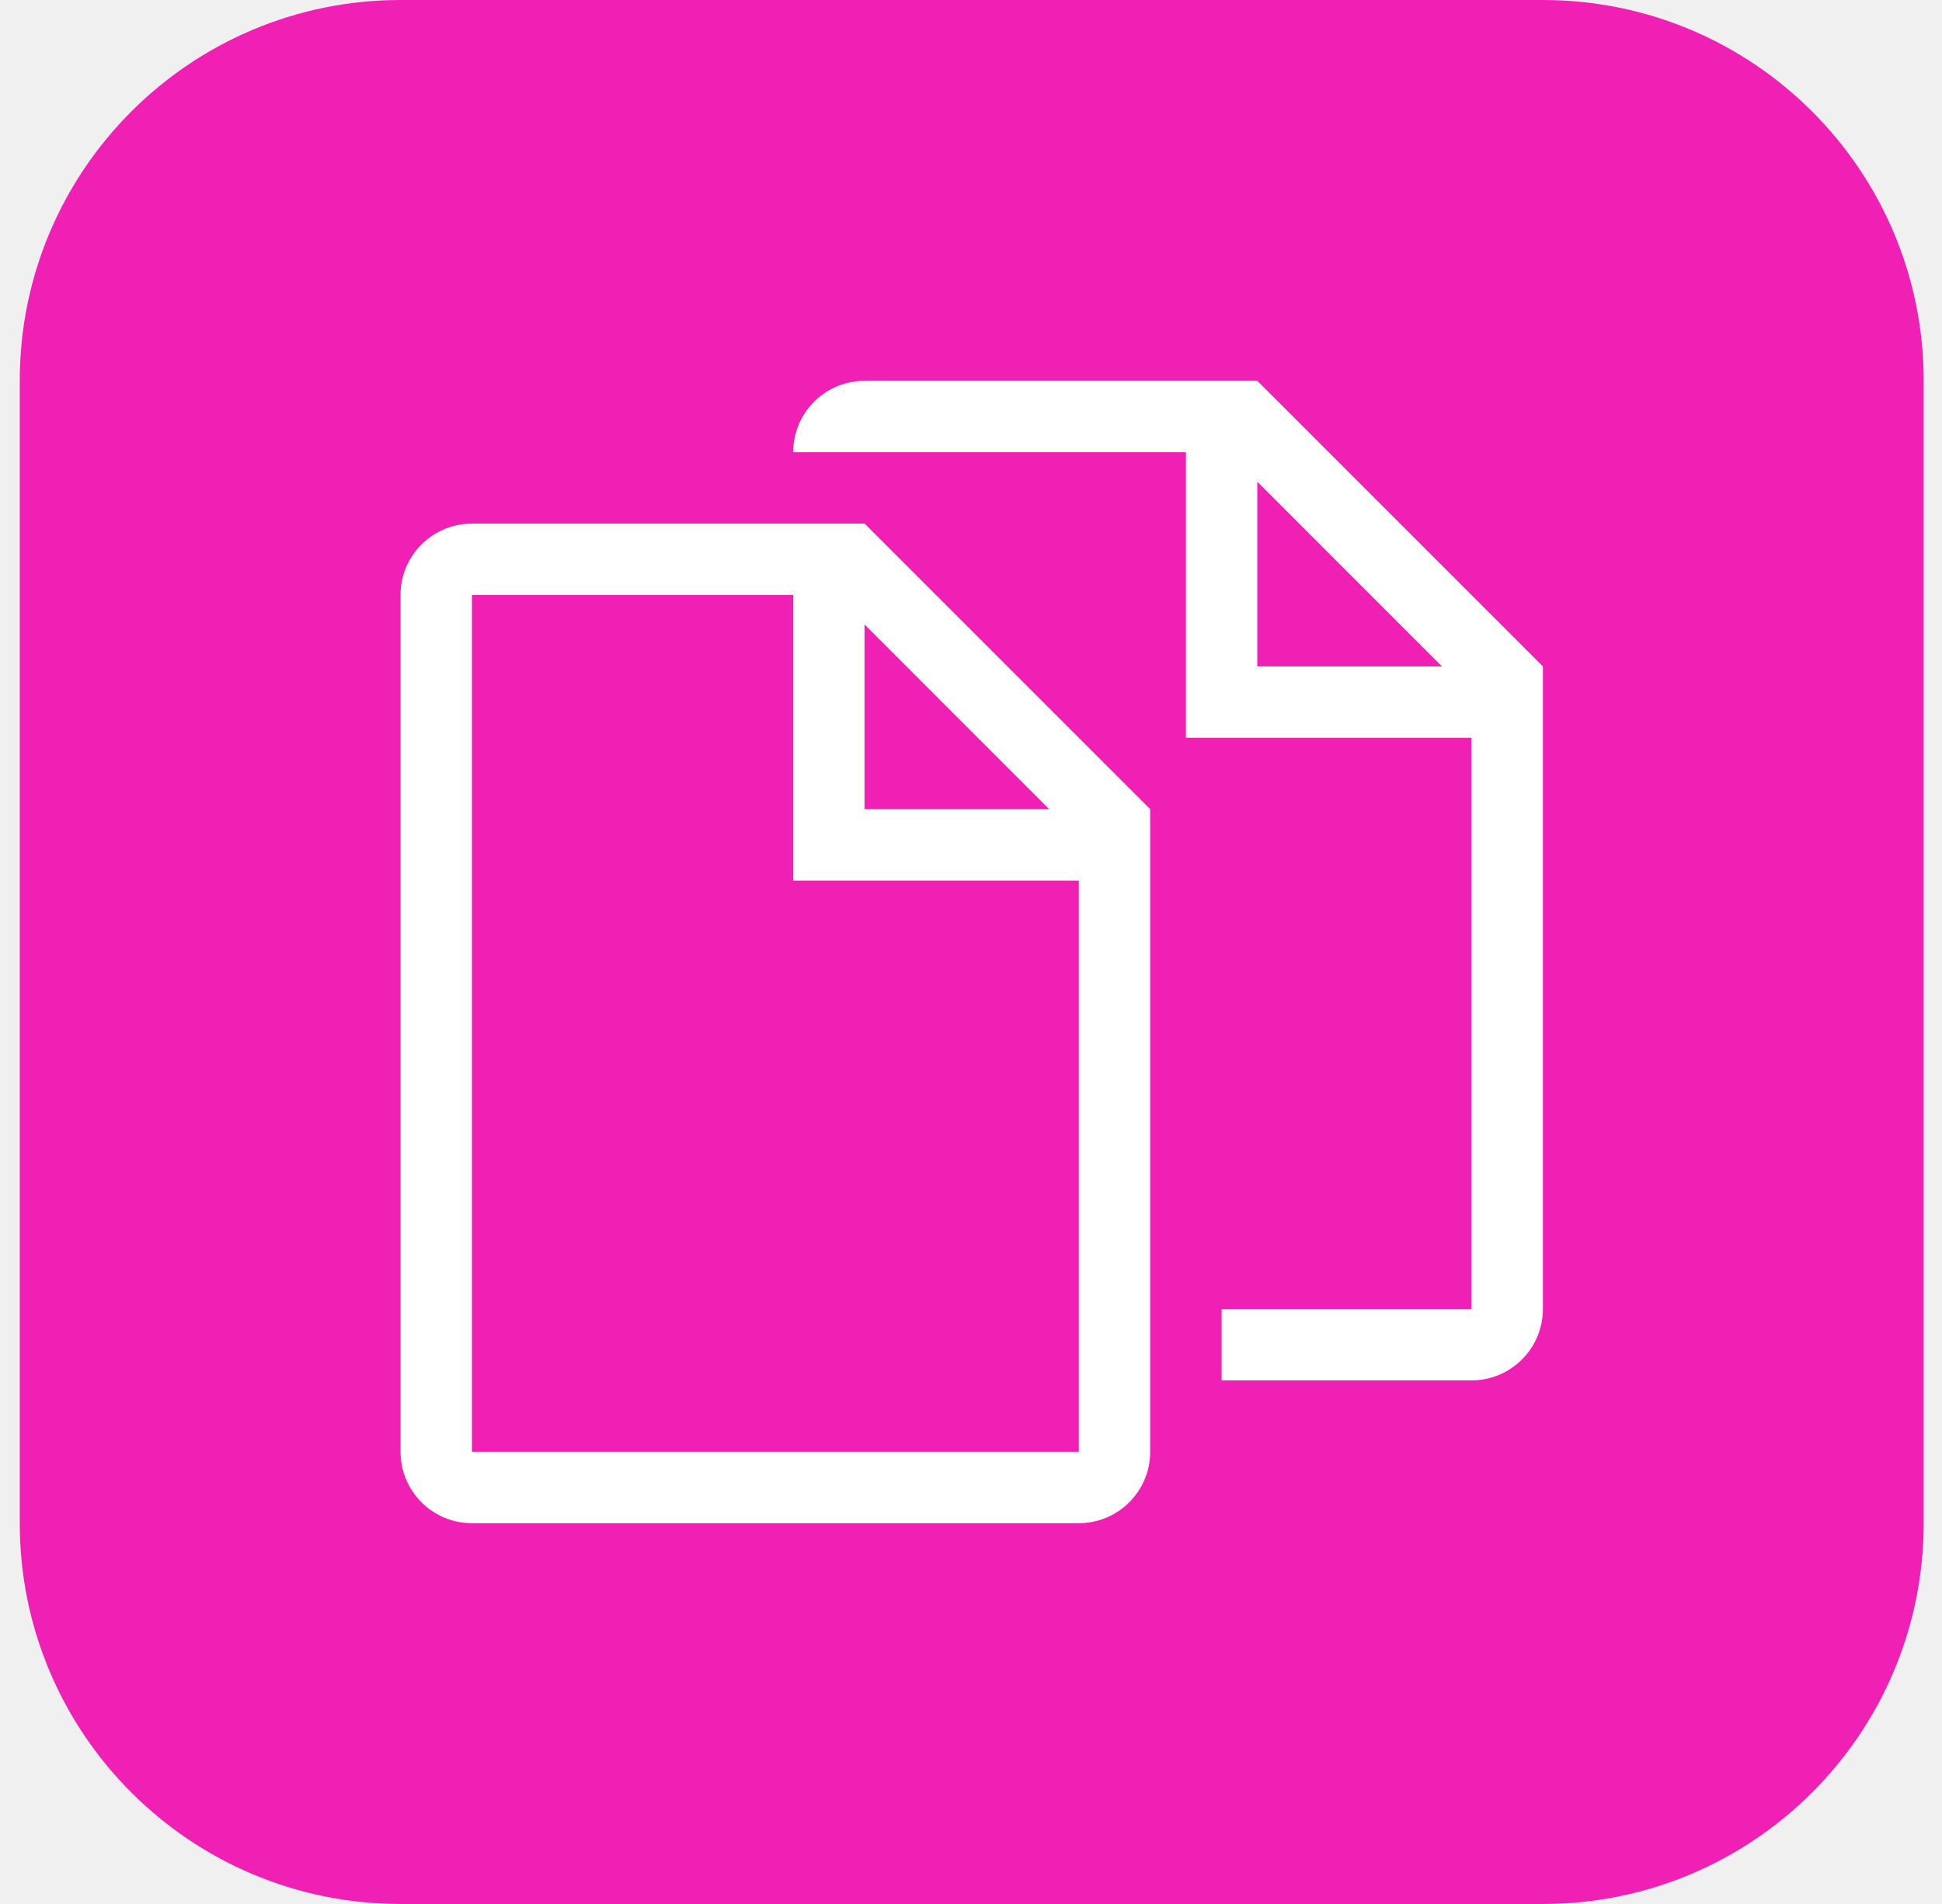
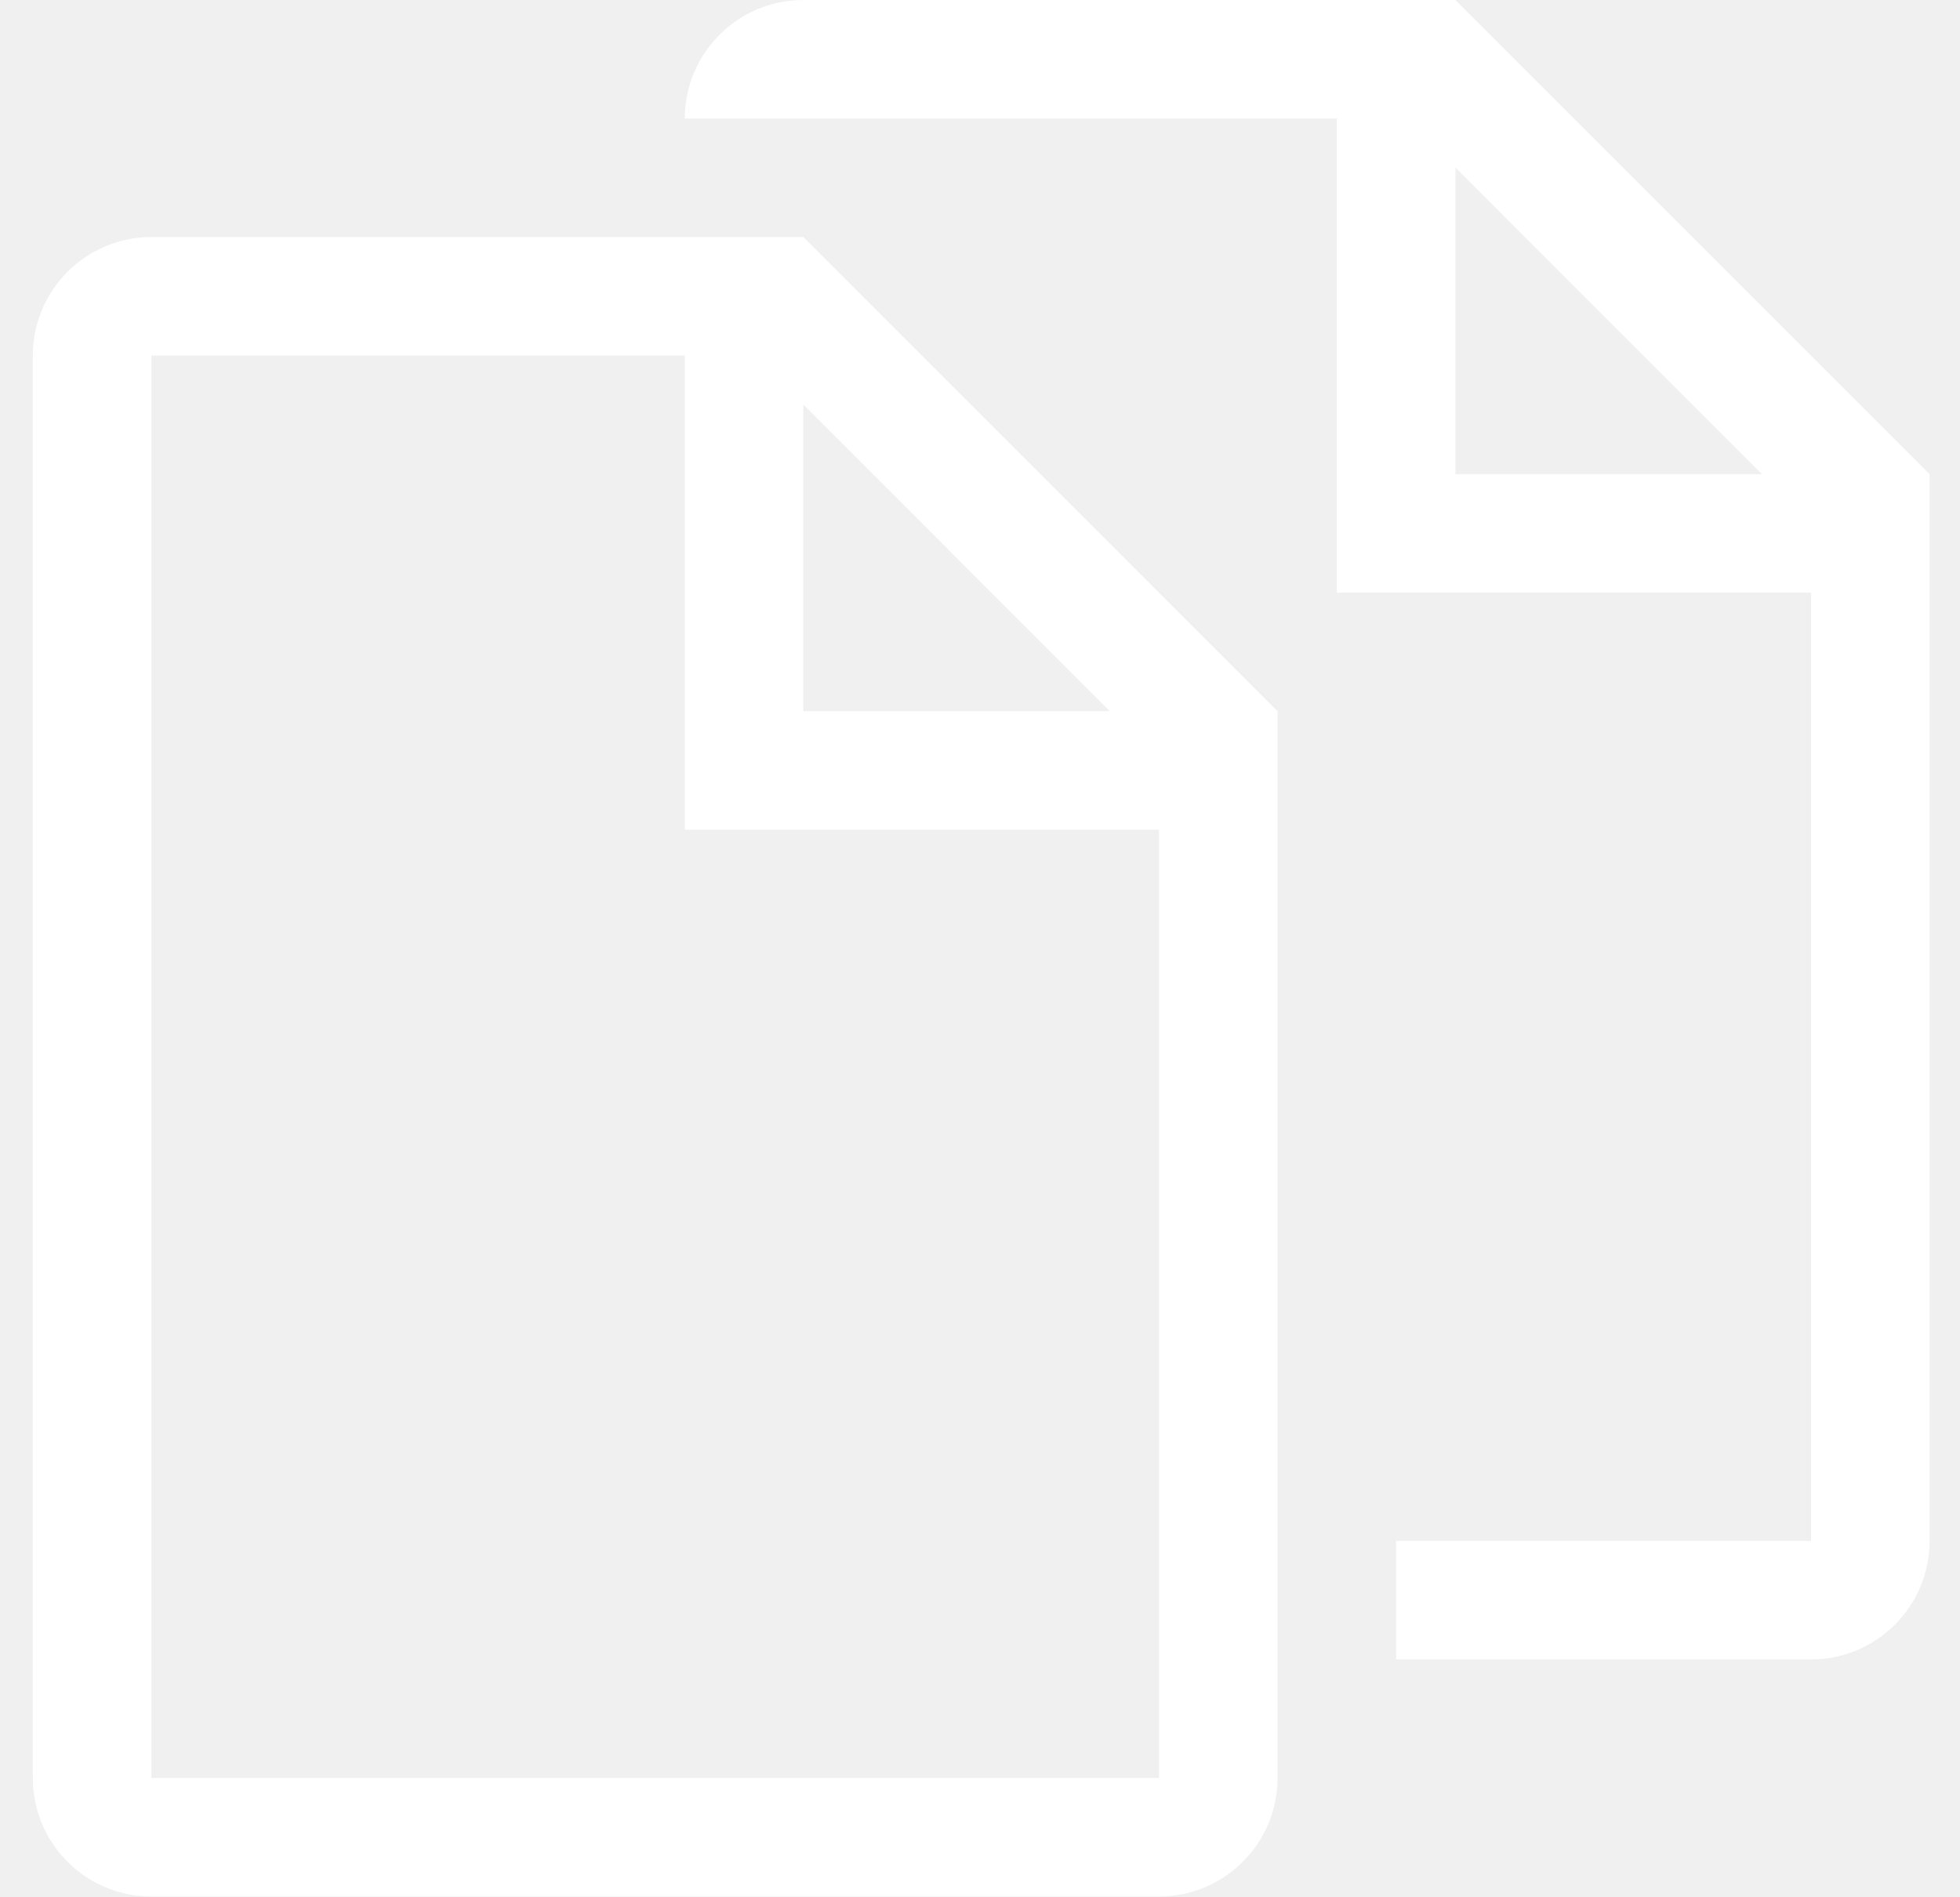
- <svg xmlns="http://www.w3.org/2000/svg" width="51" height="50" viewBox="0 0 51 50" fill="none">
-   <rect x="0.519" width="50" height="50" rx="10" fill="#F020B5" />
-   <g clip-path="url(#clip0_4117_721)">
-     <path d="M33.019 10H22.706C21.671 10 20.831 10.839 20.831 11.875H31.144V19.375H38.644V34.375H32.081V36.25H38.644C39.679 36.25 40.519 35.41 40.519 34.375V17.5L33.019 10ZM33.019 17.5V12.651L37.866 17.5H33.019ZM12.394 13.75C11.358 13.75 10.519 14.589 10.519 15.625V38.125C10.519 39.16 11.358 40 12.394 40H28.331C29.366 40 30.206 39.16 30.206 38.125V21.25L22.706 13.75H12.394ZM28.331 38.125H12.394V15.625H20.831V23.125H28.331V38.125ZM22.706 21.25V16.401L27.554 21.25H22.706Z" fill="white" />
+ <svg xmlns="http://www.w3.org/2000/svg" width="31" height="30" viewBox="0 0 31 30" fill="none">
+   <g clip-path="url(#clip0_4117_723)">
+     <path d="M23.019 0H12.706C11.671 0 10.831 0.84 10.831 1.875H21.144V9.375H28.644V24.375H22.081V26.25H28.644C29.679 26.25 30.519 25.41 30.519 24.375V7.5L23.019 0ZM23.019 7.5V2.651L27.866 7.5H23.019ZM2.394 3.75C1.358 3.75 0.519 4.59 0.519 5.625V28.125C0.519 29.16 1.358 30 2.394 30H18.331C19.366 30 20.206 29.16 20.206 28.125V11.251L12.706 3.75H2.394ZM18.331 28.125H2.394V5.625H10.831V13.125H18.331V28.125ZM12.706 11.25V6.401L17.554 11.25H12.706Z" fill="white" />
  </g>
  <defs>
-     <clipPath id="clip0_4117_721">
-       <rect width="30" height="30" fill="white" transform="translate(10.5186 10)" />
+     <clipPath id="clip0_4117_723">
+       <rect width="30" height="30" fill="white" transform="translate(0.518555)" />
    </clipPath>
  </defs>
</svg>
